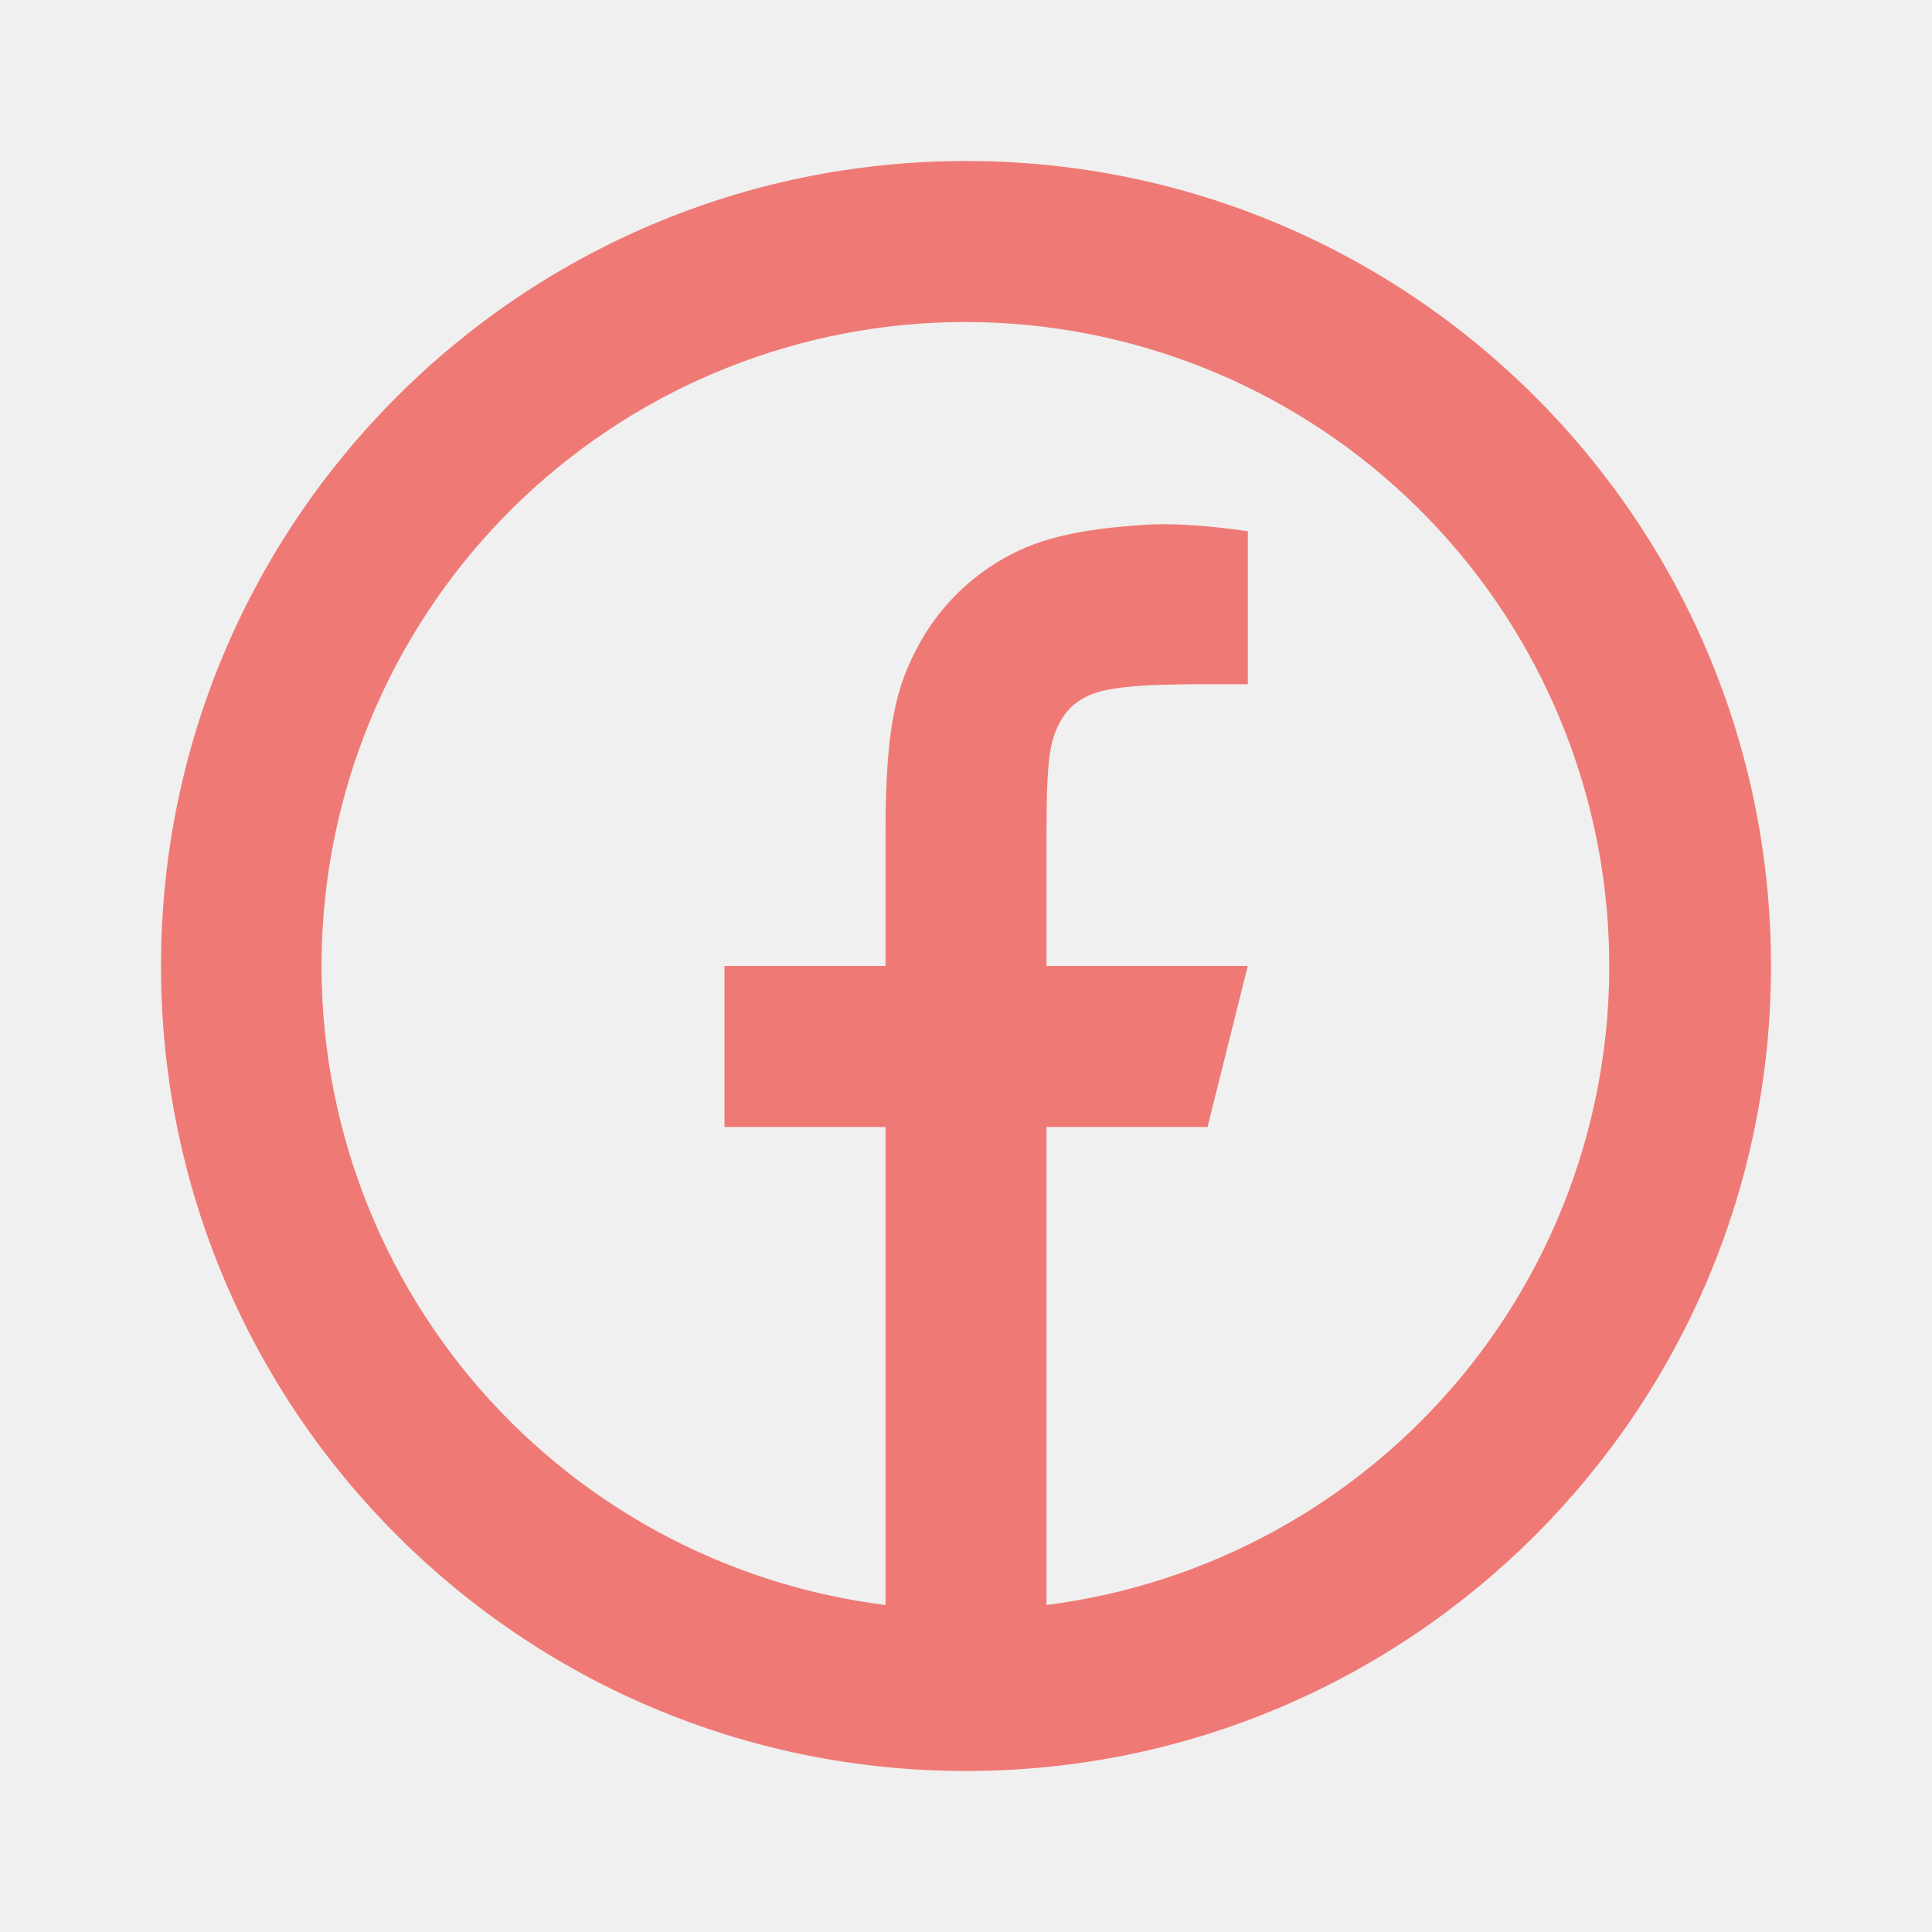
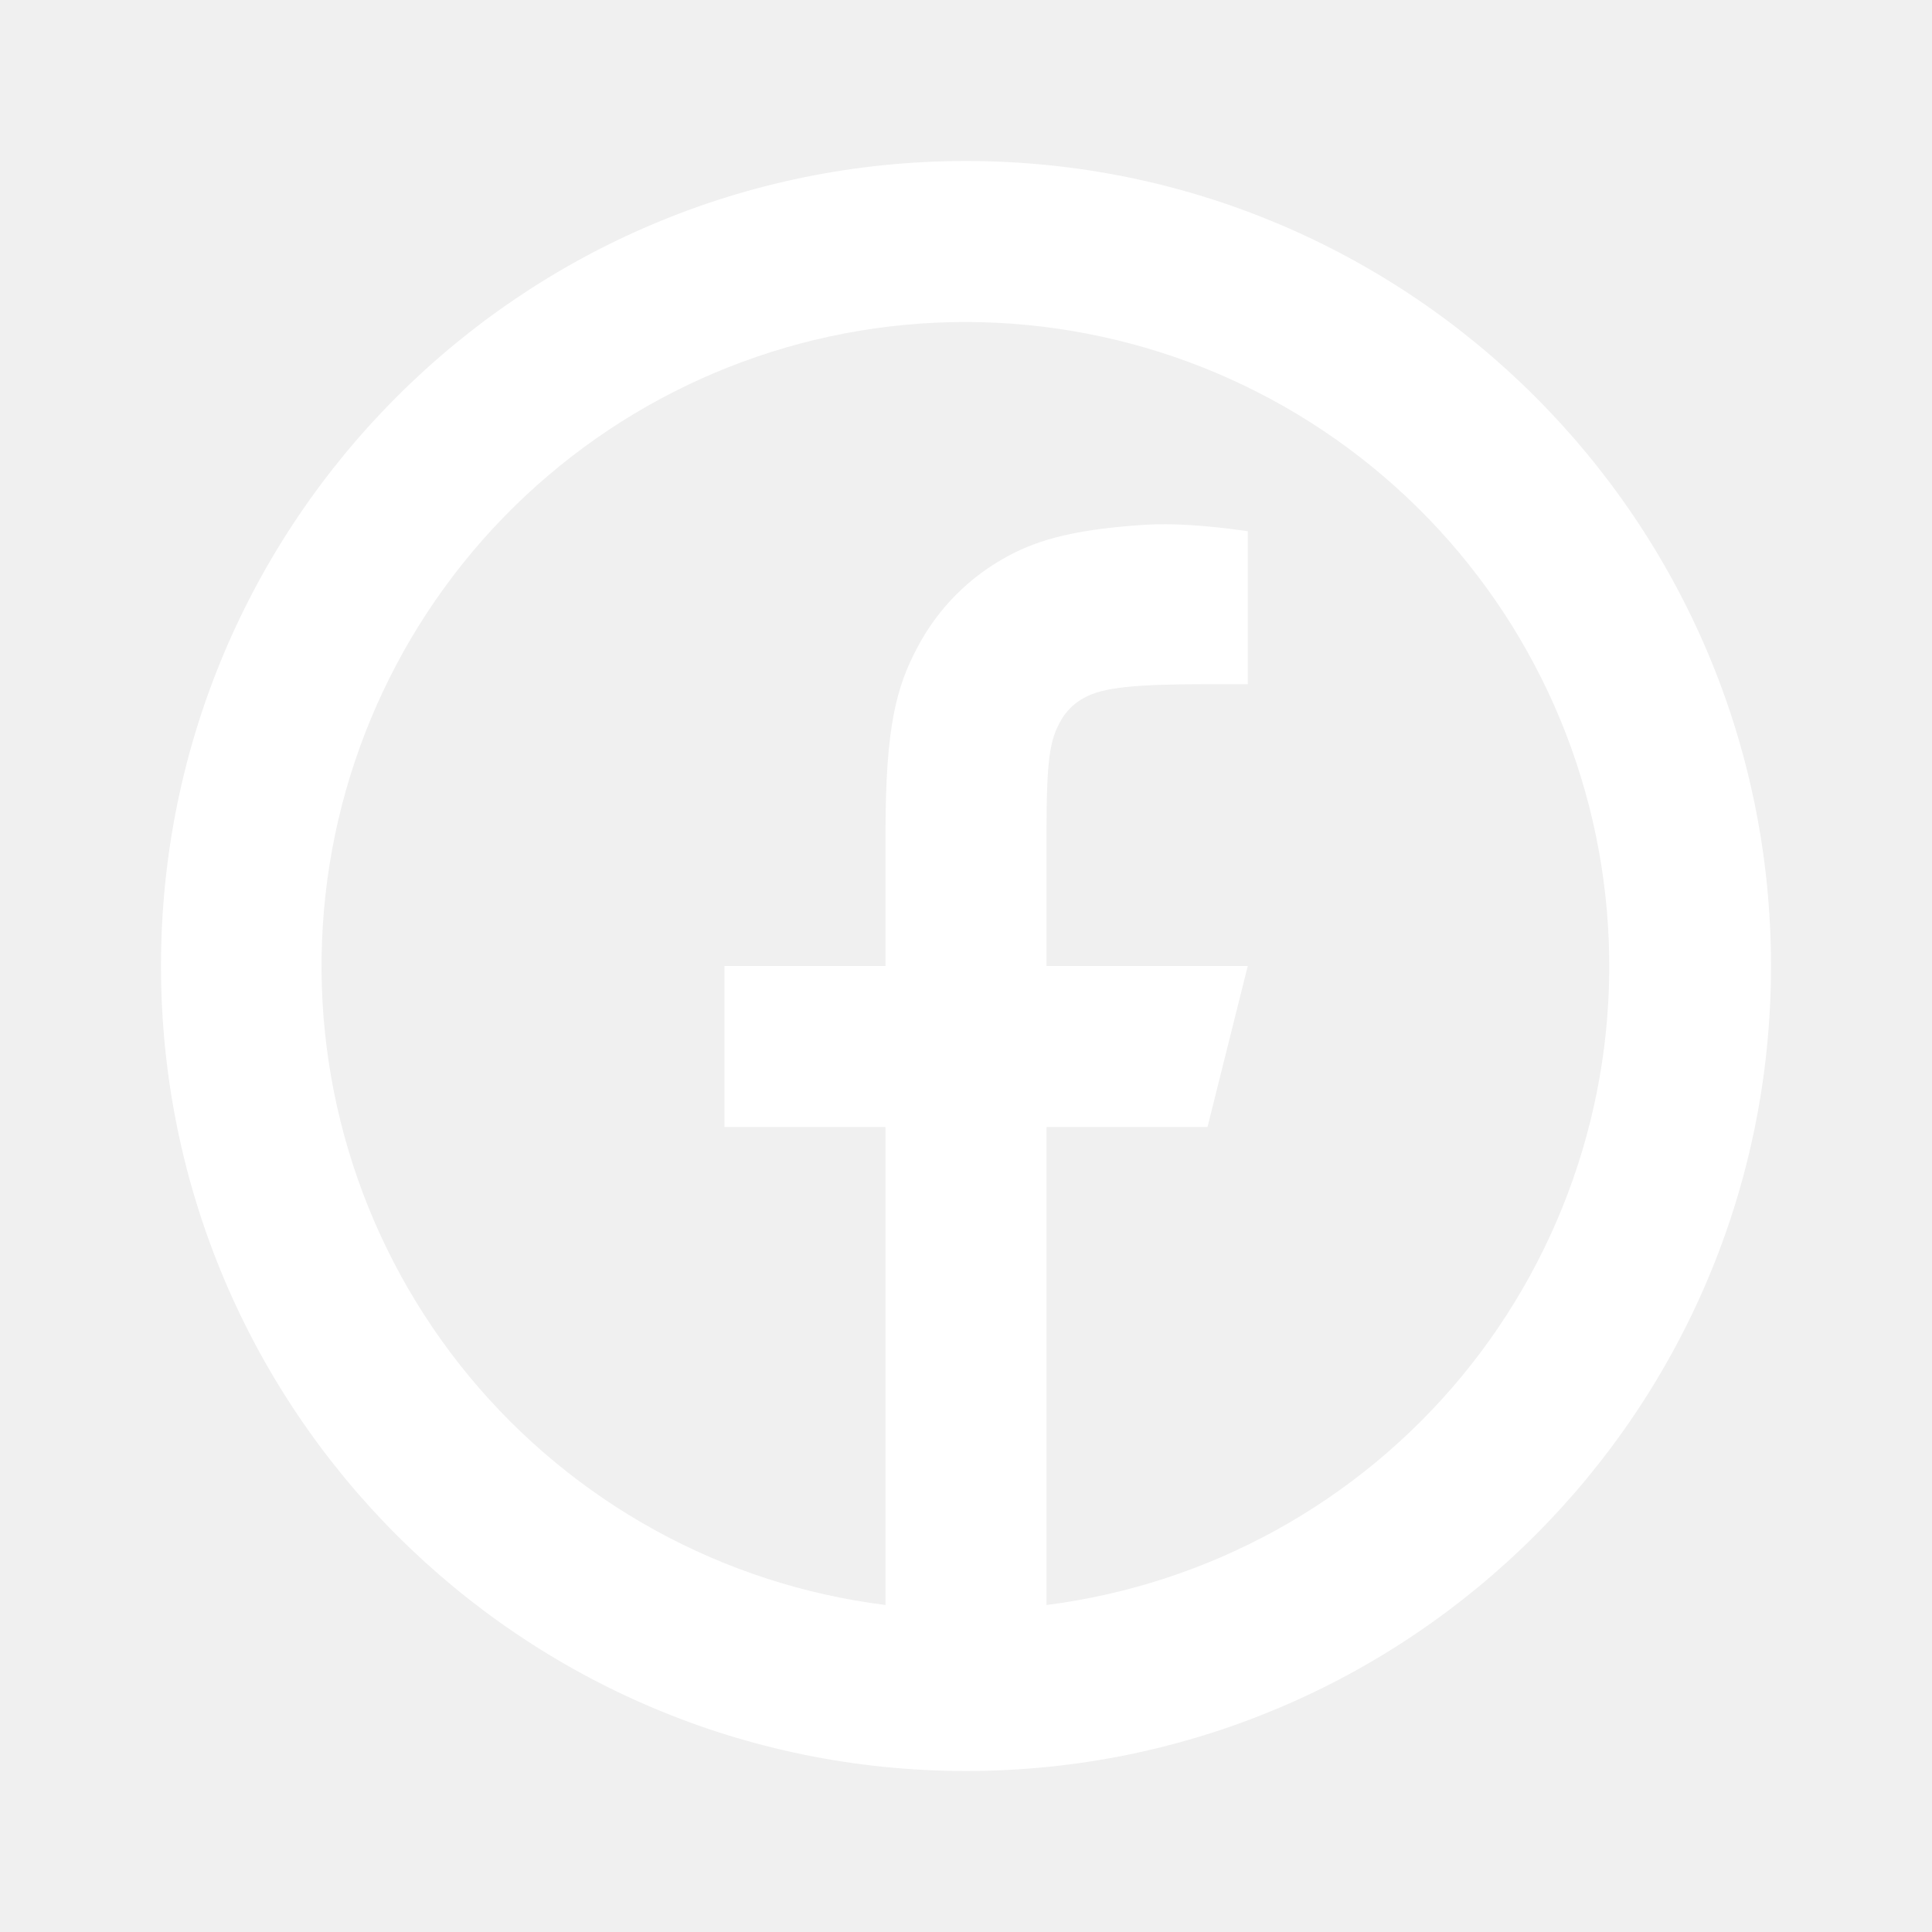
<svg xmlns="http://www.w3.org/2000/svg" width="24" height="24" viewBox="0 0 24 24" fill="none">
  <g clip-path="url(#clip0_24_4596)">
-     <path d="M13 19.938C15.017 19.681 16.861 18.666 18.157 17.099C19.453 15.531 20.103 13.53 19.975 11.5C19.848 9.47 18.953 7.565 17.471 6.172C15.99 4.779 14.034 4.003 12 4C9.964 3.998 8.004 4.773 6.519 6.167C5.035 7.56 4.137 9.467 4.01 11.499C3.882 13.531 4.534 15.535 5.833 17.103C7.132 18.671 8.98 19.685 11 19.938V14H9V12H11V10.346C11 9.009 11.14 8.524 11.4 8.035C11.656 7.551 12.052 7.156 12.536 6.9C12.918 6.695 13.393 6.572 14.223 6.519C14.552 6.498 14.978 6.524 15.501 6.599V8.499H15C14.083 8.499 13.704 8.542 13.478 8.663C13.343 8.732 13.233 8.842 13.164 8.977C13.044 9.203 13 9.427 13 10.345V12H15.5L15 14H13V19.938ZM12 22C6.477 22 2 17.523 2 12C2 6.477 6.477 2 12 2C17.523 2 22 6.477 22 12C22 17.523 17.523 22 12 22Z" fill="#EF7A75" />
+     <path d="M13 19.938C15.017 19.681 16.861 18.666 18.157 17.099C19.453 15.531 20.103 13.53 19.975 11.5C19.848 9.47 18.953 7.565 17.471 6.172C15.99 4.779 14.034 4.003 12 4C9.964 3.998 8.004 4.773 6.519 6.167C5.035 7.56 4.137 9.467 4.01 11.499C3.882 13.531 4.534 15.535 5.833 17.103C7.132 18.671 8.98 19.685 11 19.938V14H9V12H11V10.346C11 9.009 11.14 8.524 11.4 8.035C11.656 7.551 12.052 7.156 12.536 6.9C12.918 6.695 13.393 6.572 14.223 6.519C14.552 6.498 14.978 6.524 15.501 6.599V8.499H15C14.083 8.499 13.704 8.542 13.478 8.663C13.343 8.732 13.233 8.842 13.164 8.977C13.044 9.203 13 9.427 13 10.345V12H15.5L15 14H13V19.938ZM12 22C6.477 22 2 17.523 2 12C2 6.477 6.477 2 12 2C17.523 2 22 6.477 22 12C22 17.523 17.523 22 12 22Z" fill="white" />
  </g>
  <defs>
    <clipPath id="clip0_24_4596">
      <rect width="24" height="24" fill="white" />
    </clipPath>
  </defs>
</svg>
